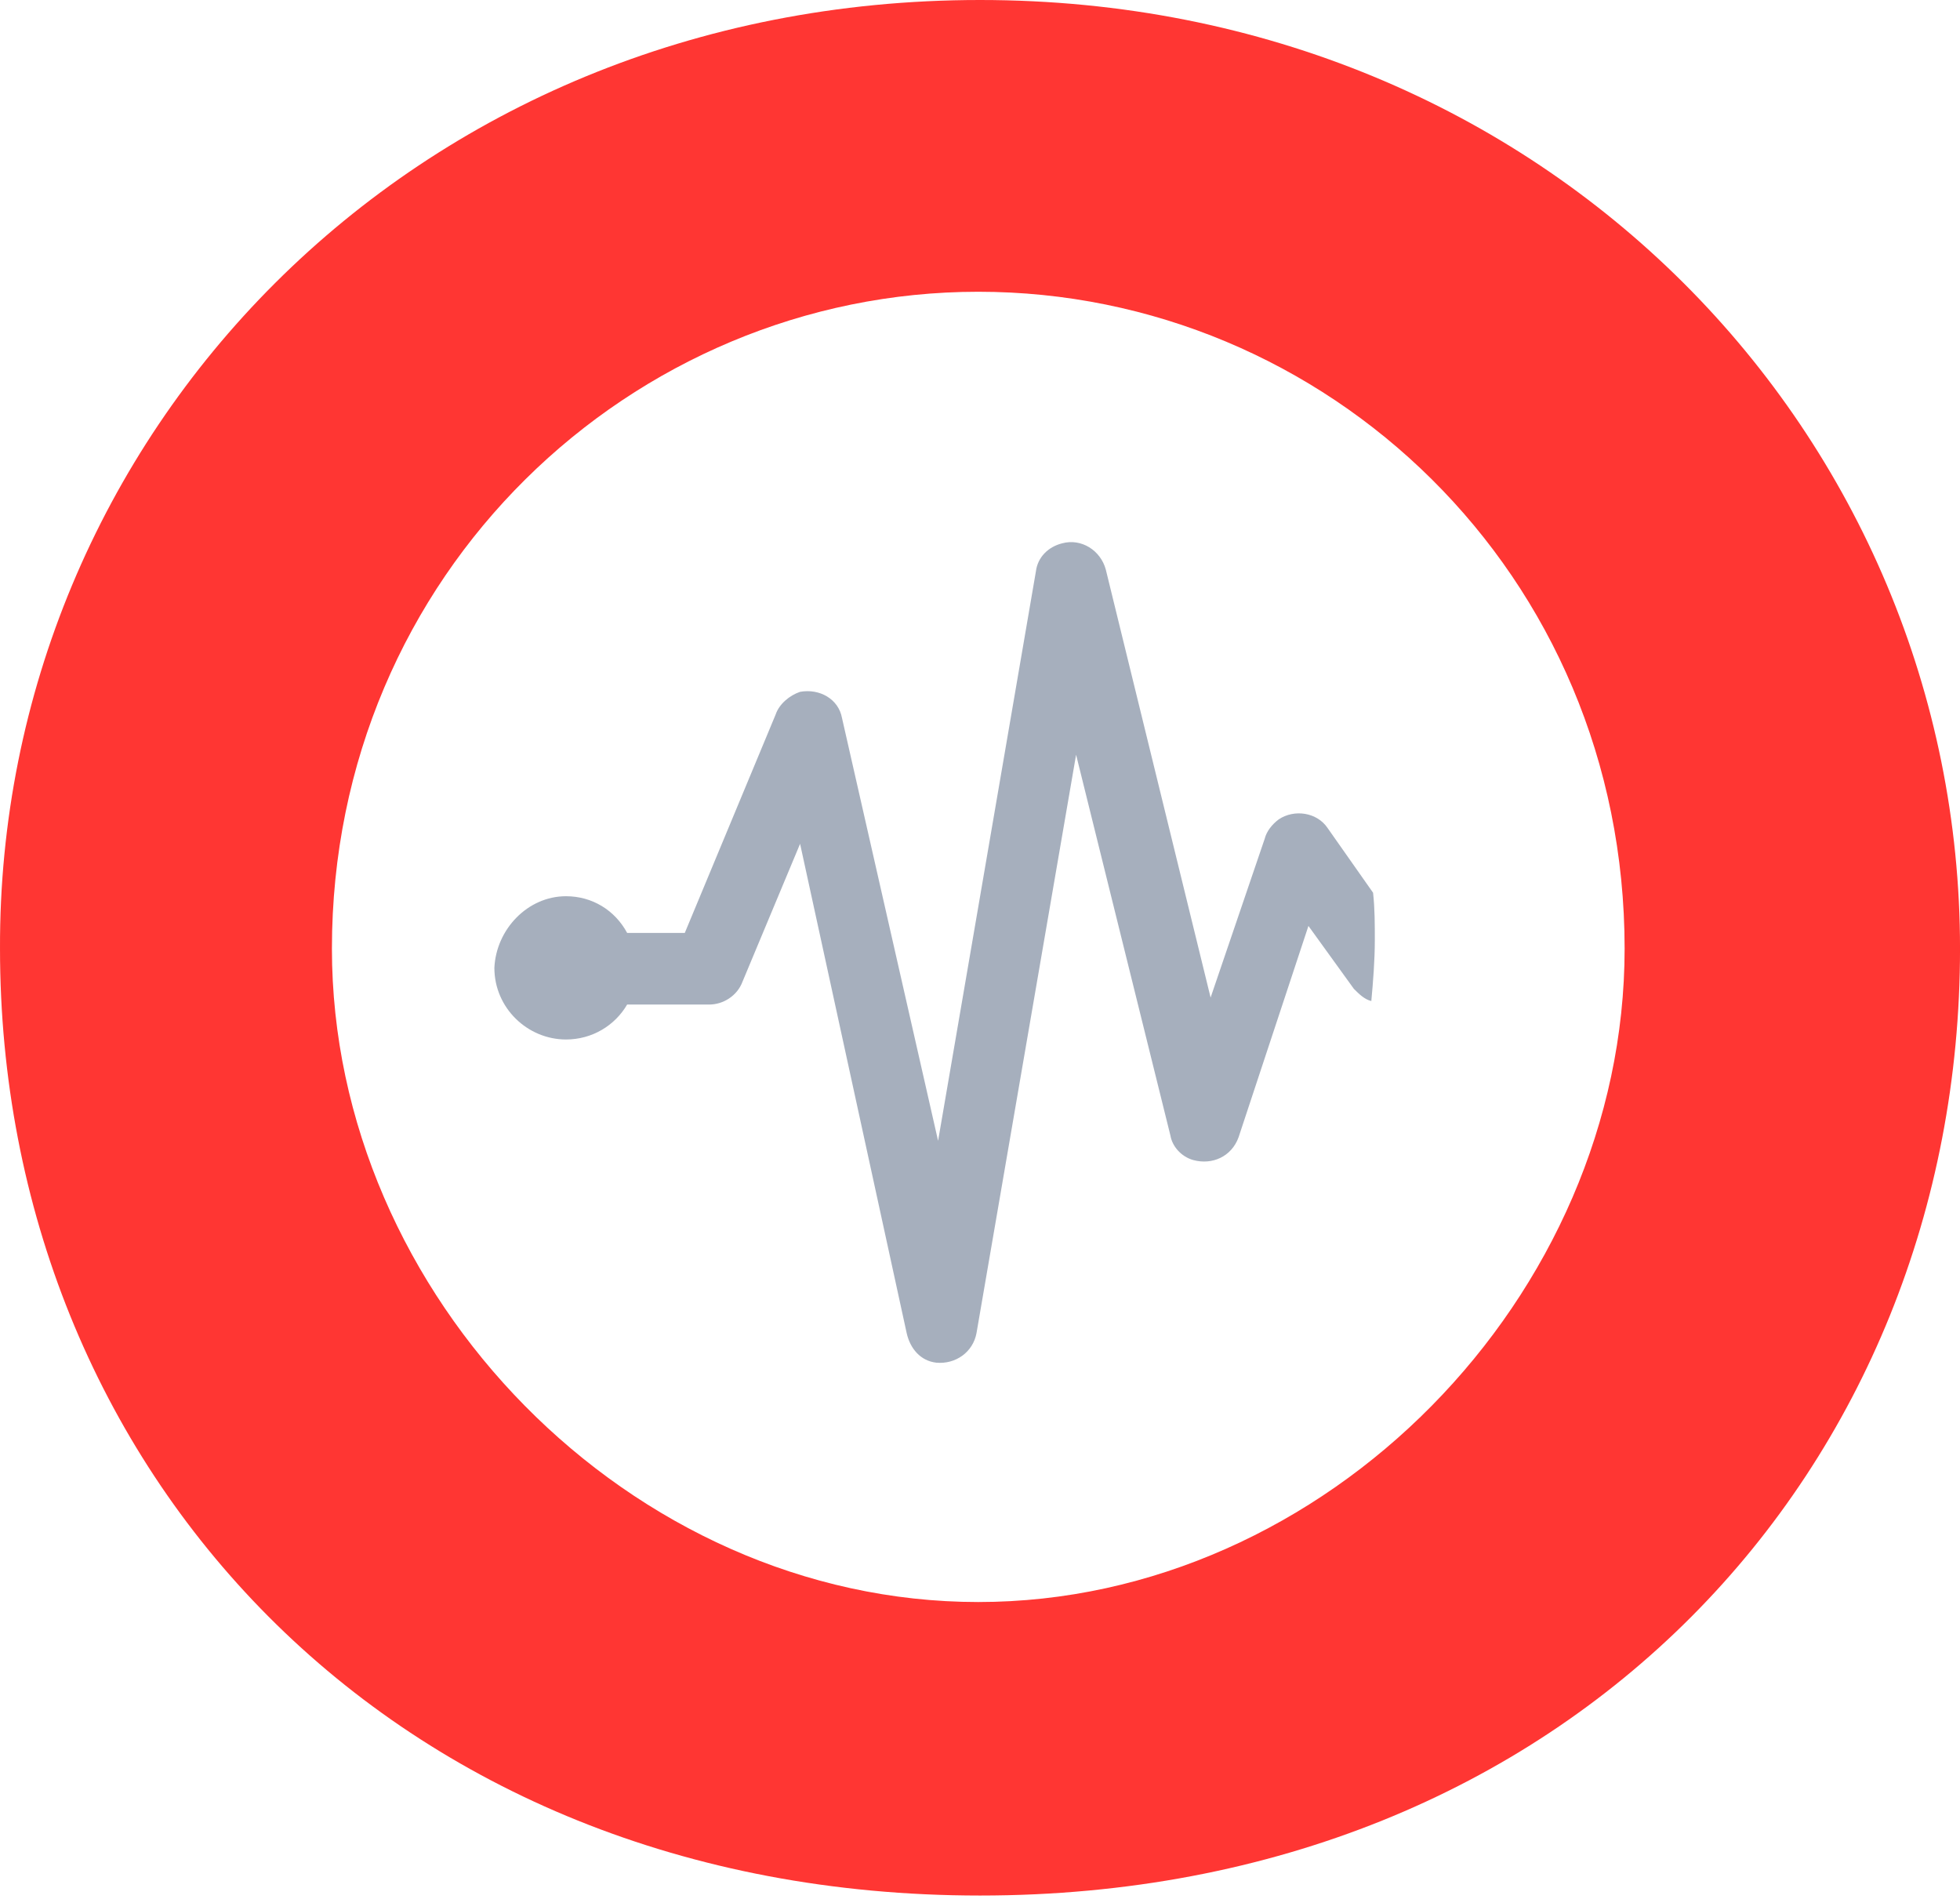
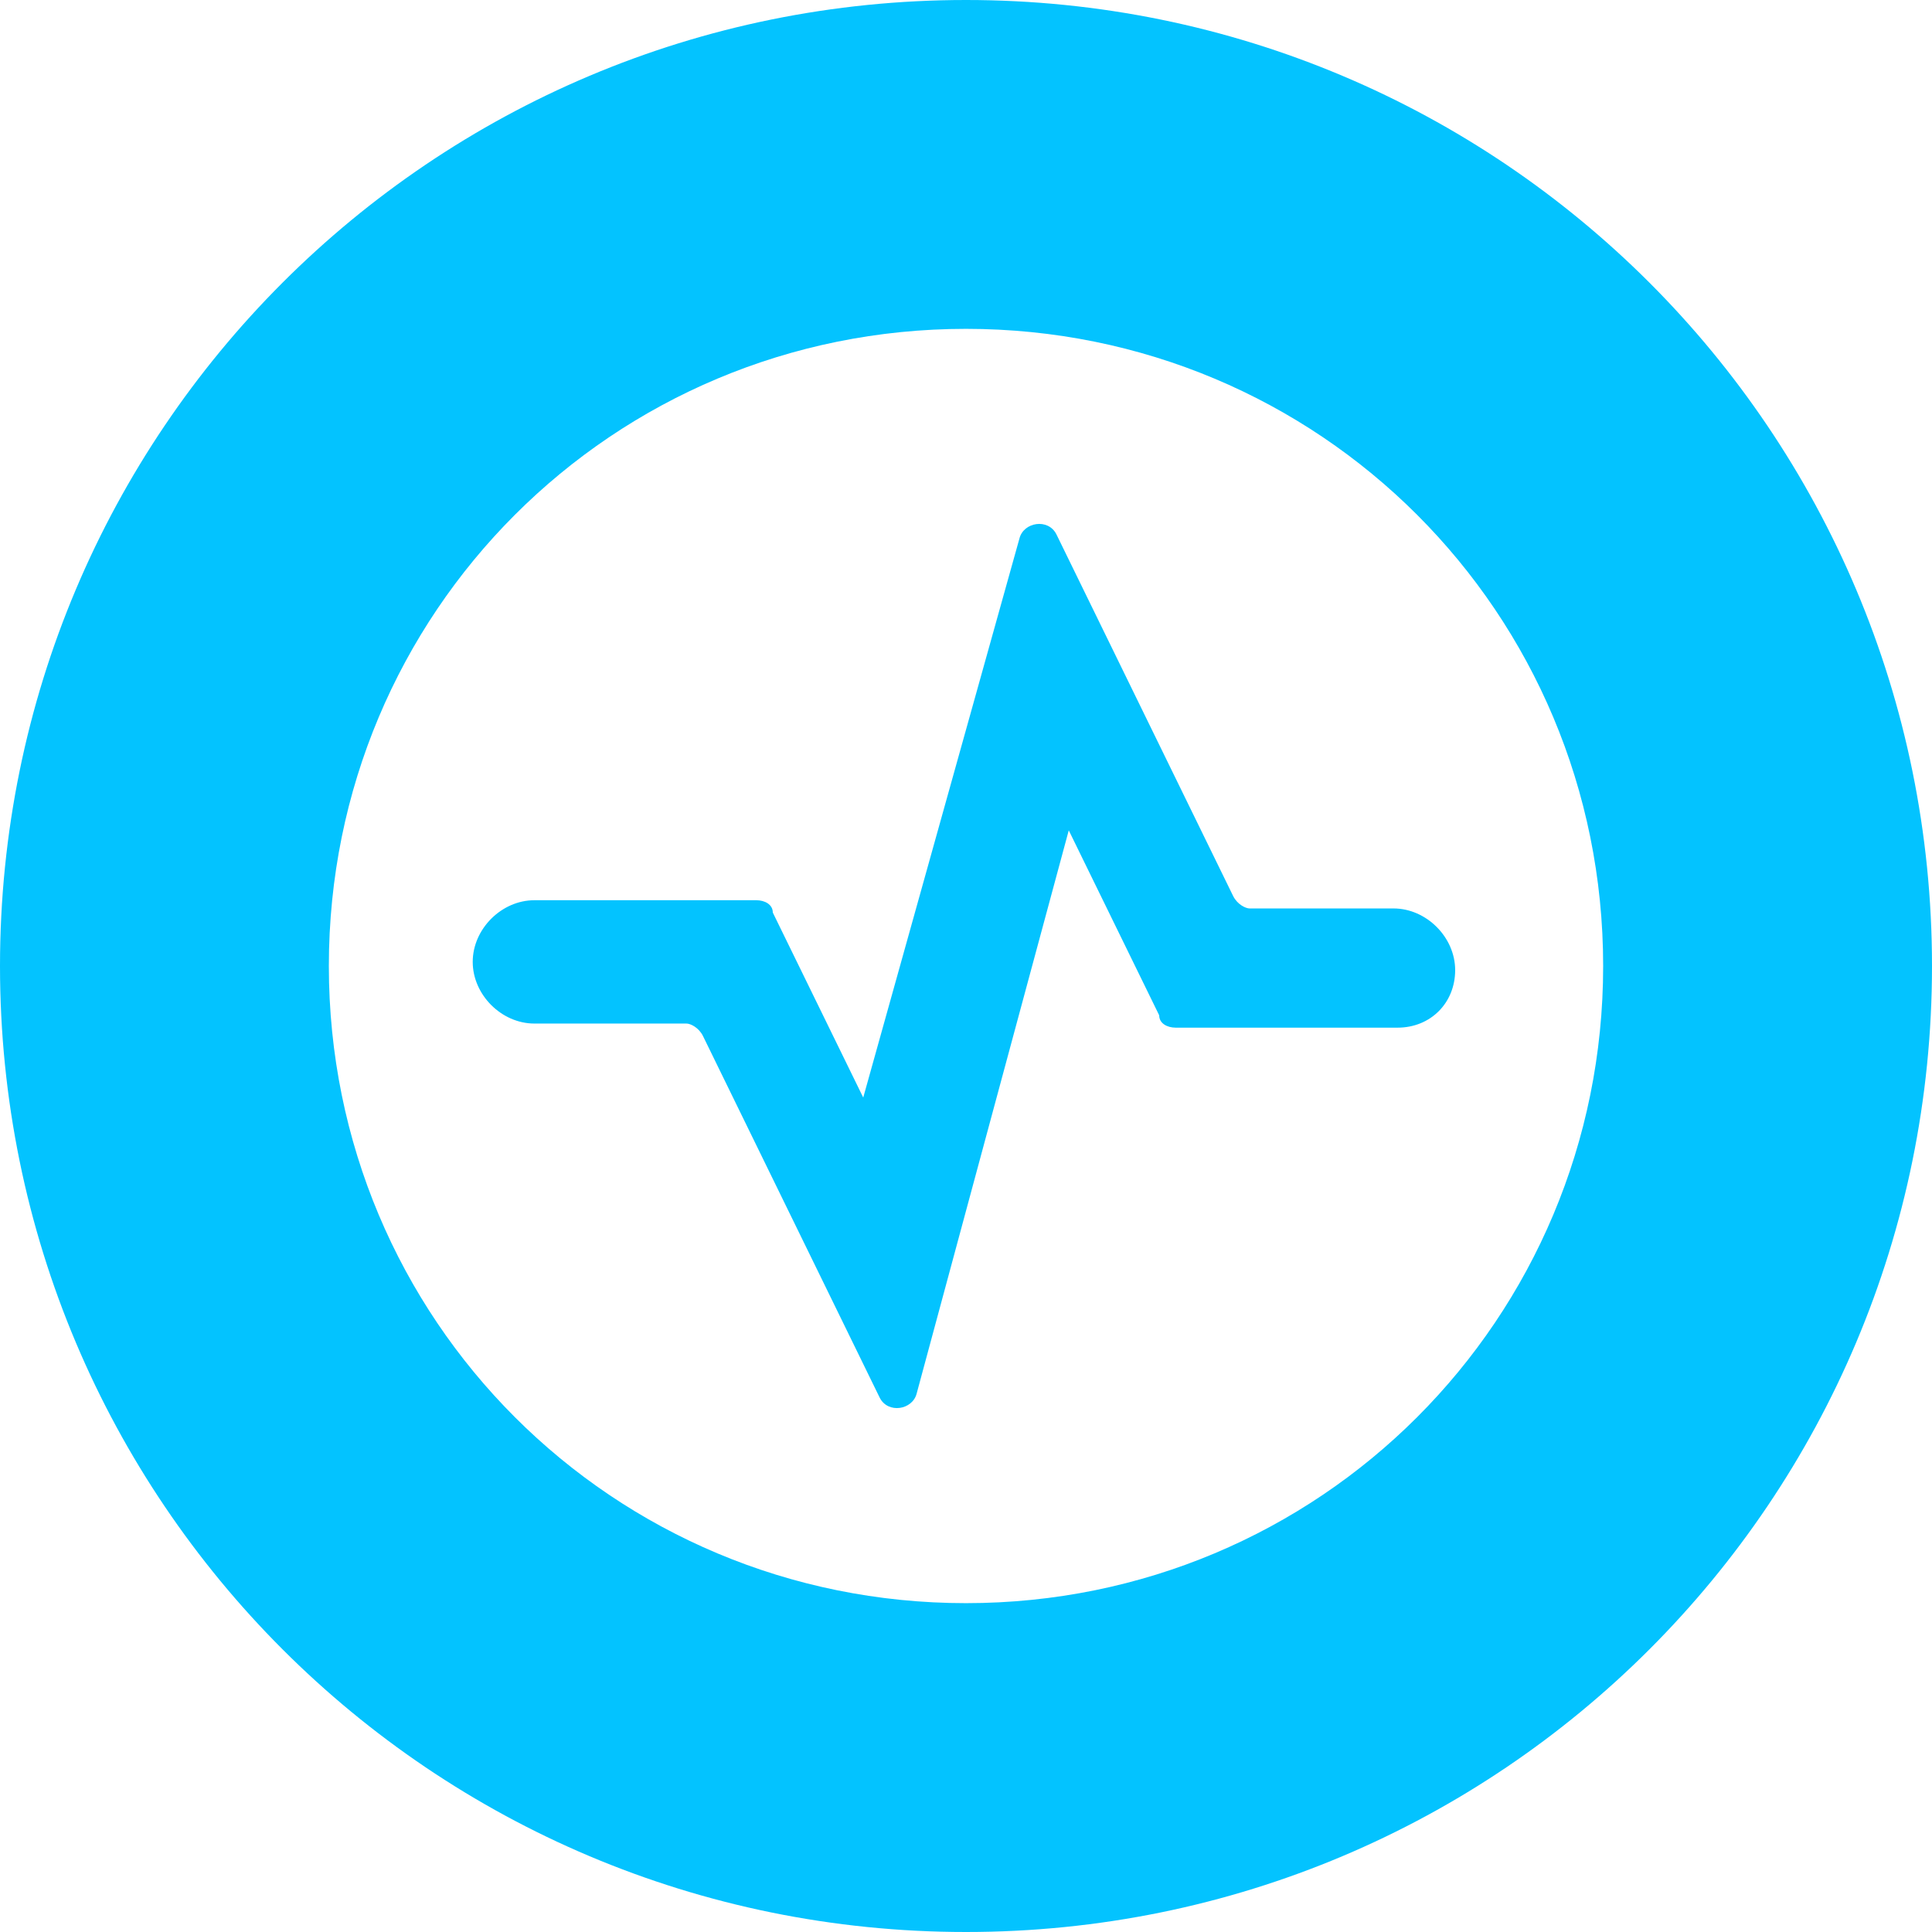
- <svg xmlns="http://www.w3.org/2000/svg" width="256px" height="248px" viewBox="0 0 256 248" version="1.1" preserveAspectRatio="xMidYMid">
+ <svg xmlns="http://www.w3.org/2000/svg" width="256px" height="256px" viewBox="0 0 256 256" version="1.1" preserveAspectRatio="xMidYMid">
  <g>
-     <path d="M128.002,0 C202.384,0 256.003,57.27 256.003,123.894 C256.003,191.659 205.122,247.56 128.002,247.56 C50.882,247.56 0.001,191.659 0.001,123.894 C-0.227,57.27 53.392,0 128.002,0 Z M43.353,123.894 C43.353,169.299 82.369,209.228 127.774,209.228 C173.179,209.228 212.195,169.299 212.195,123.894 C212.195,74.838 173.179,38.104 127.774,38.104 C82.597,38.104 43.353,74.838 43.353,123.894 Z" fill="#FF3633" />
-     <path d="M73.927,117.049 C77.35,117.049 80.316,118.874 81.913,121.84 L89.442,121.84 L101.307,93.32 C101.763,91.951 103.132,90.81 104.501,90.354 C107.011,89.897 109.521,91.266 109.977,93.776 L122.526,148.992 L135.304,74.61 L135.304,74.61 C135.532,72.785 136.901,71.416 138.726,70.96 C141.236,70.275 143.746,71.872 144.43,74.382 L158.12,130.283 L165.193,109.52 C165.422,108.607 166.106,107.694 167.019,107.01 C169.072,105.641 172.038,106.097 173.407,108.151 L179.34,116.593 C179.568,118.646 179.568,120.7 179.568,122.753 C179.568,125.491 179.34,128.229 179.111,130.739 C178.199,130.511 177.514,129.826 176.83,129.142 L176.83,129.142 L170.898,120.928 L161.771,148.536 C160.858,151.046 158.348,152.186 155.839,151.502 C154.241,151.046 153.101,149.677 152.872,148.308 L152.872,148.308 L140.551,98.568 L127.546,174.09 C127.09,176.6 124.808,178.197 122.298,177.969 C120.245,177.741 118.876,176.144 118.419,174.09 L104.501,110.204 L96.972,128.229 C96.287,130.054 94.462,131.195 92.637,131.195 L92.637,131.195 L81.913,131.195 C80.316,133.933 77.35,135.759 73.927,135.759 C68.907,135.759 64.572,131.652 64.572,126.404 C64.8,121.384 68.907,117.049 73.927,117.049 Z" fill="#A6AFBD" />
+     <path d="M128,0 C198.809,0 256,57.191 256,128 C256,198.809 198.809,256 128,256 C57.191,256 0,198.809 0,128 C0,57.191 57.191,0 128,0 Z M128,43.574 C81.157,43.574 43.574,81.157 43.574,128 C43.574,174.843 81.157,212.426 128,212.426 C174.843,212.426 212.426,174.843 212.426,128 C212.426,81.157 174.843,43.574 128,43.574 Z M139.983,70.809 L163.404,118.74 C163.949,119.83 165.038,120.374 165.583,120.374 L184.647,120.374 C189.004,120.374 192.817,124.187 192.817,128.545 C192.817,132.902 189.549,136.17 185.191,136.17 L155.779,136.17 C154.689,136.17 153.6,135.626 153.6,134.536 L141.617,110.026 L121.464,184.647 C120.919,186.826 117.651,187.37 116.562,185.191 L93.14,137.26 C92.596,136.17 91.506,135.626 90.962,135.626 L70.809,135.626 C66.451,135.626 62.638,131.813 62.638,127.455 C62.638,123.098 66.451,119.285 70.809,119.285 L100.221,119.285 C101.311,119.285 102.4,119.83 102.4,120.919 L114.383,145.43 L135.081,71.353 C135.626,69.174 138.894,68.63 139.983,70.809 Z" fill="#03C3FF" />
  </g>
</svg>
